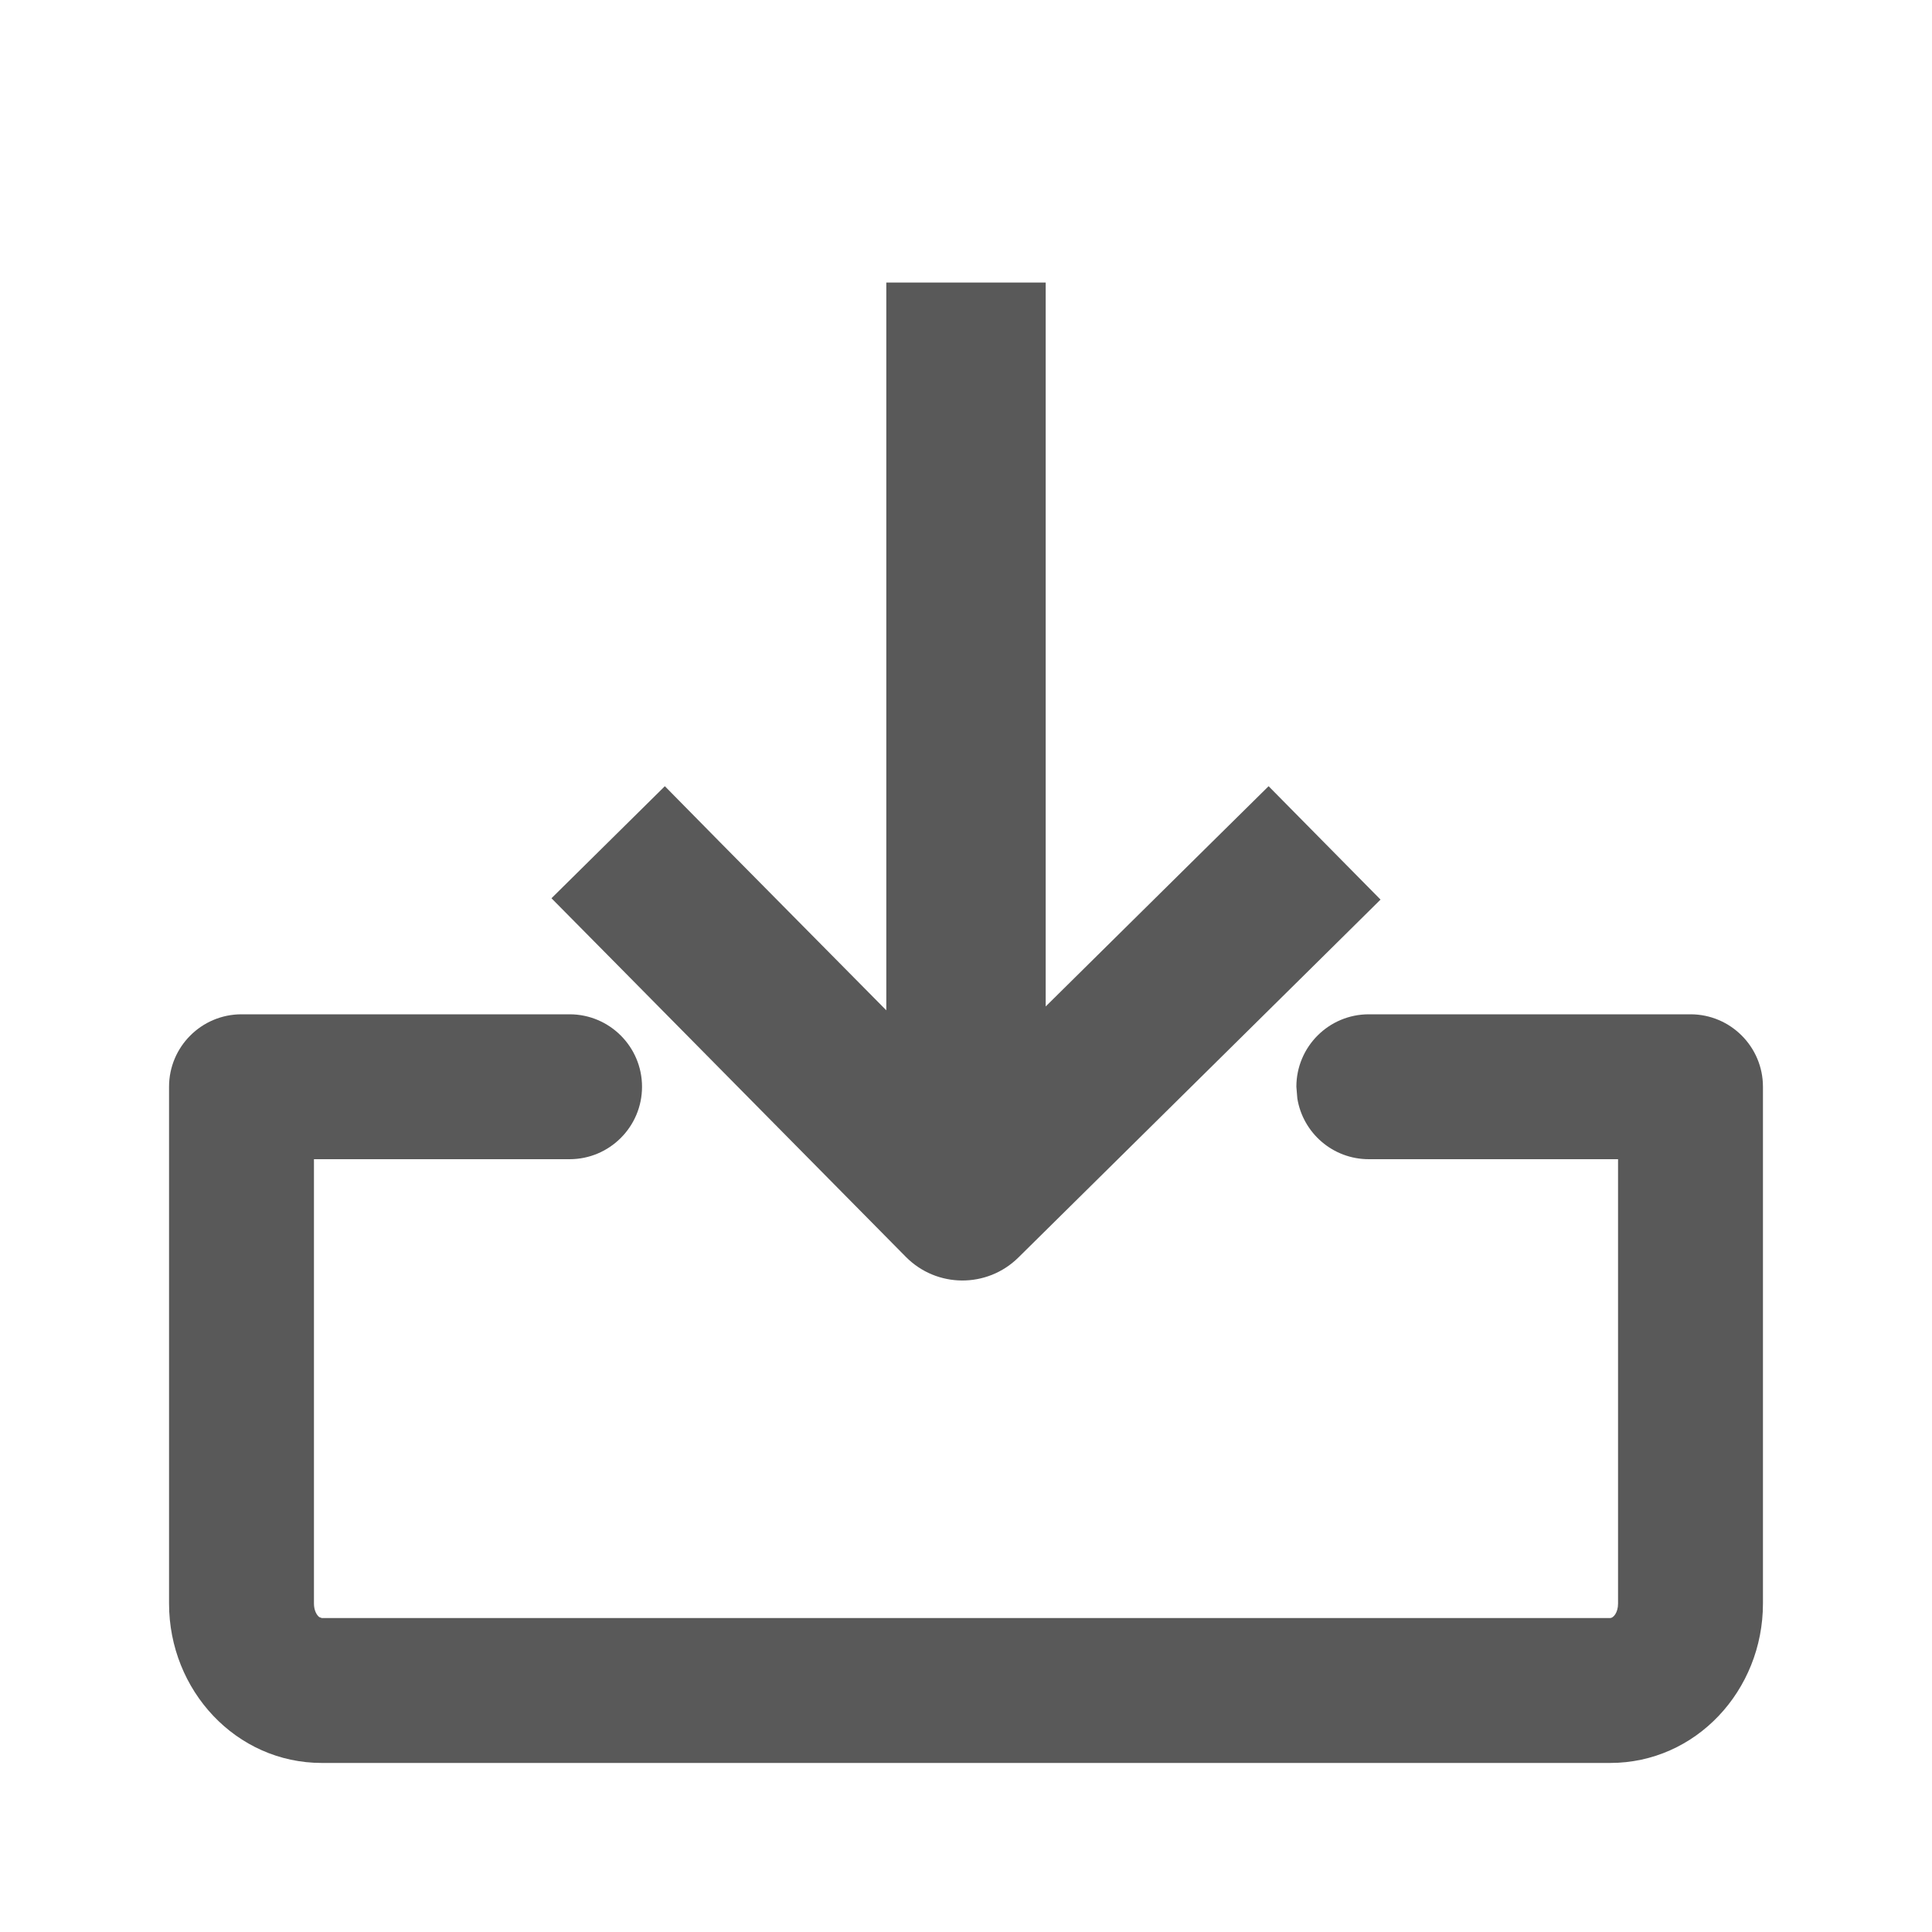
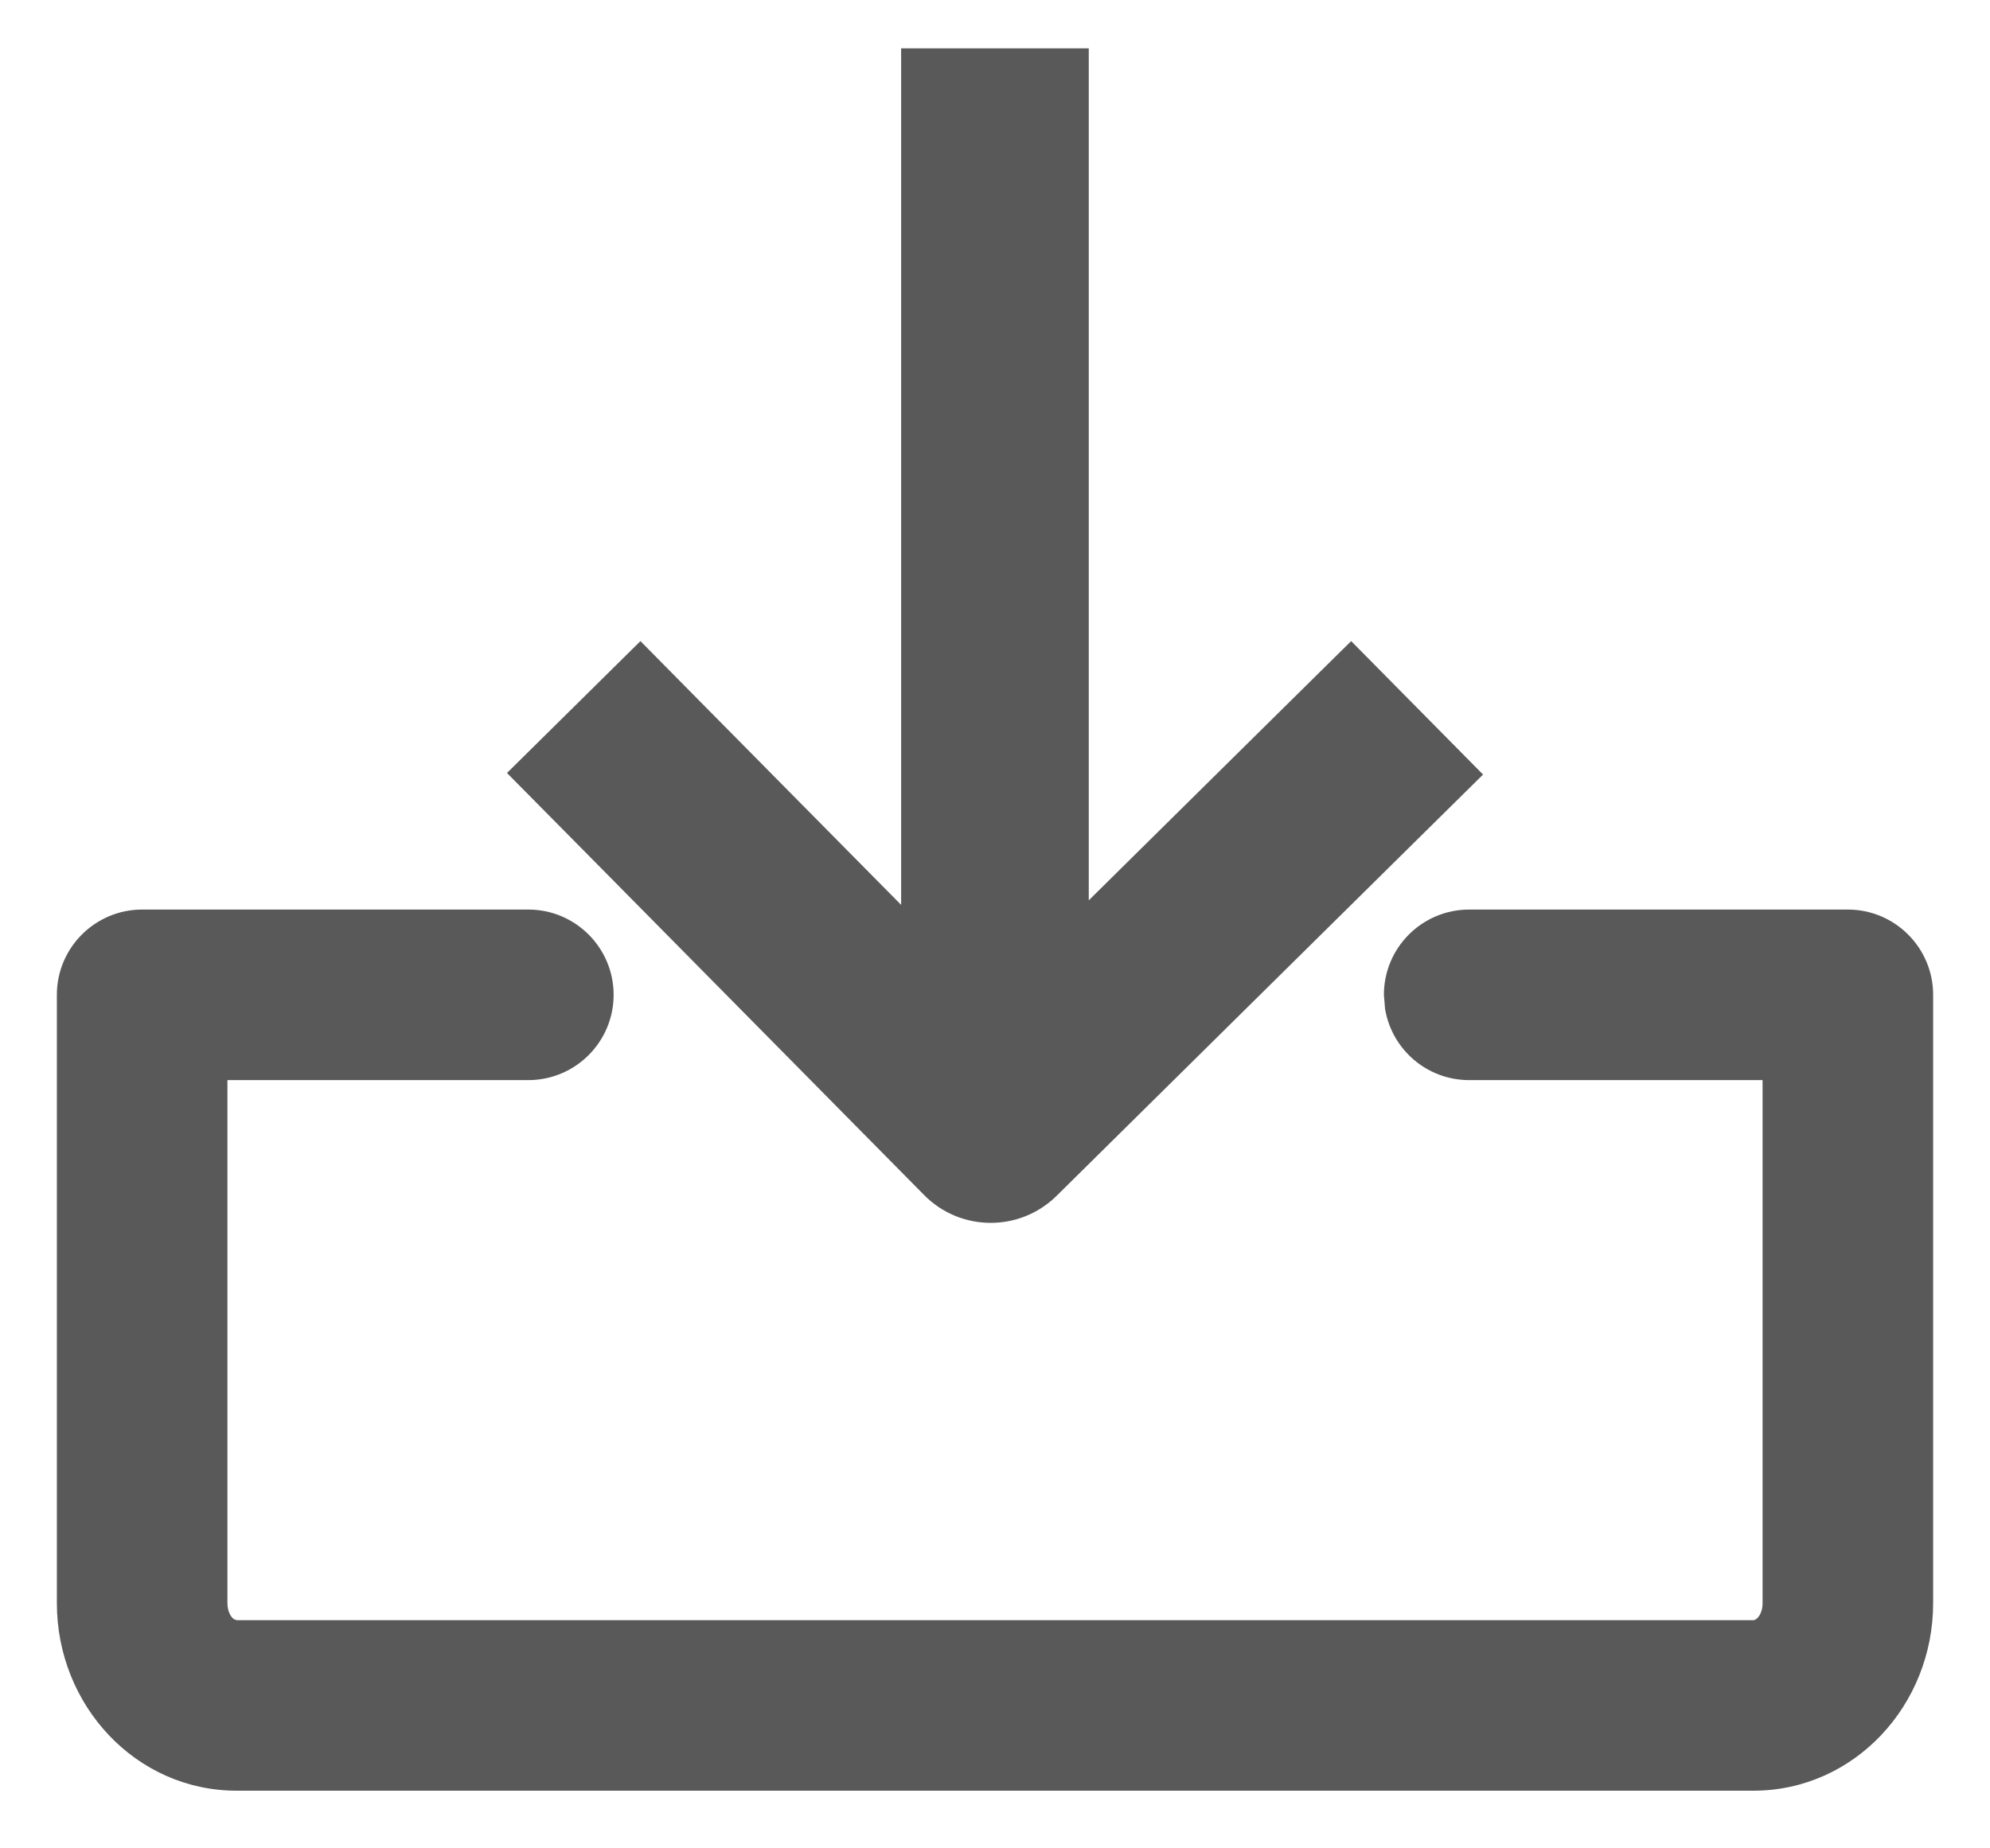
- <svg xmlns="http://www.w3.org/2000/svg" width="16px" height="16px" viewBox="0 0 16 16" version="1.1">
-   <g id="import" stroke="none" stroke-width="1" fill="none" fill-rule="evenodd">
-     <rect id="矩形" fill="#000000" opacity="0" x="0" y="0" width="16" height="16" />
-     <path d="M4.717,8.4 C5.048,8.4 5.317,8.669 5.317,9 C5.317,9.331 5.048,9.6 4.717,9.6 L2.6,9.6 L2.6,13.28 C2.6,13.337 2.623,13.376 2.644,13.392 L2.665,13.4 L13.335,13.4 C13.36,13.4 13.4,13.357 13.4,13.28 L13.4,9.6 L11.336,9.6 C11.037,9.6 10.79,9.382 10.744,9.097 L10.736,9 C10.736,8.669 11.004,8.4 11.336,8.4 L14,8.4 C14.331,8.4 14.6,8.669 14.6,9 L14.6,13.28 C14.6,13.999 14.045,14.6 13.335,14.6 L2.665,14.6 C1.955,14.6 1.4,13.999 1.4,13.28 L1.4,9 C1.4,8.669 1.669,8.4 2,8.4 L4.717,8.4 Z M8.66,2.34 L8.66,8.335 L10.036,6.975 L10.506,6.511 L11.433,7.45 L10.964,7.914 L8.434,10.414 C8.175,10.67 7.757,10.668 7.501,10.408 L5.031,7.908 L4.567,7.439 L5.506,6.511 L5.969,6.981 L7.34,8.367 L7.34,2.34 L8.66,2.34 Z" id="形状结合" fill="#595959" fill-rule="nonzero" />
-     <g id="编组" transform="translate(5.5, 3)" />
+ <svg xmlns="http://www.w3.org/2000/svg" width="14px" height="13px" viewBox="0 0 14 13" version="1.1">
+   <g id="页面-1" stroke="none" stroke-width="1" fill="none" fill-rule="evenodd">
+     <g id="导入备份-3" transform="translate(-1, -2)" fill="#595959" fill-rule="nonzero">
+       <g id="编组-3" transform="translate(1.4, 2.34)">
+         <path d="M3.317,6.06 C3.648,6.06 3.917,6.329 3.917,6.66 C3.917,6.991 3.648,7.26 3.317,7.26 L1.2,7.26 L1.2,10.94 C1.2,10.997 1.223,11.036 1.244,11.052 L1.265,11.06 L11.935,11.06 C11.96,11.06 12,11.017 12,10.94 L12,7.26 L9.936,7.26 C9.637,7.26 9.39,7.042 9.344,6.757 L9.336,6.66 C9.336,6.329 9.604,6.06 9.936,6.06 L12.6,6.06 C12.931,6.06 13.2,6.329 13.2,6.66 L13.2,10.94 C13.2,11.659 12.645,12.26 11.935,12.26 L1.265,12.26 C0.555,12.26 0,11.659 0,10.94 L0,6.66 C0,6.329 0.269,6.06 0.6,6.06 L3.317,6.06 Z" id="路径" />
+         <g id="编组" transform="translate(3.166636, 0)">
+           <path d="M4.093,0 L4.093,5.995 L5.469,4.635 L5.939,4.171 L6.867,5.11 L6.397,5.574 L3.867,8.074 C3.608,8.33 3.19,8.328 2.934,8.068 L0.464,5.568 L1.50990331e-14,5.099 L0.939,4.171 L1.403,4.641 L2.773,6.027 L2.773,0 L4.093,0 Z" id="形状结合" />
+         </g>
+       </g>
+     </g>
  </g>
</svg>
